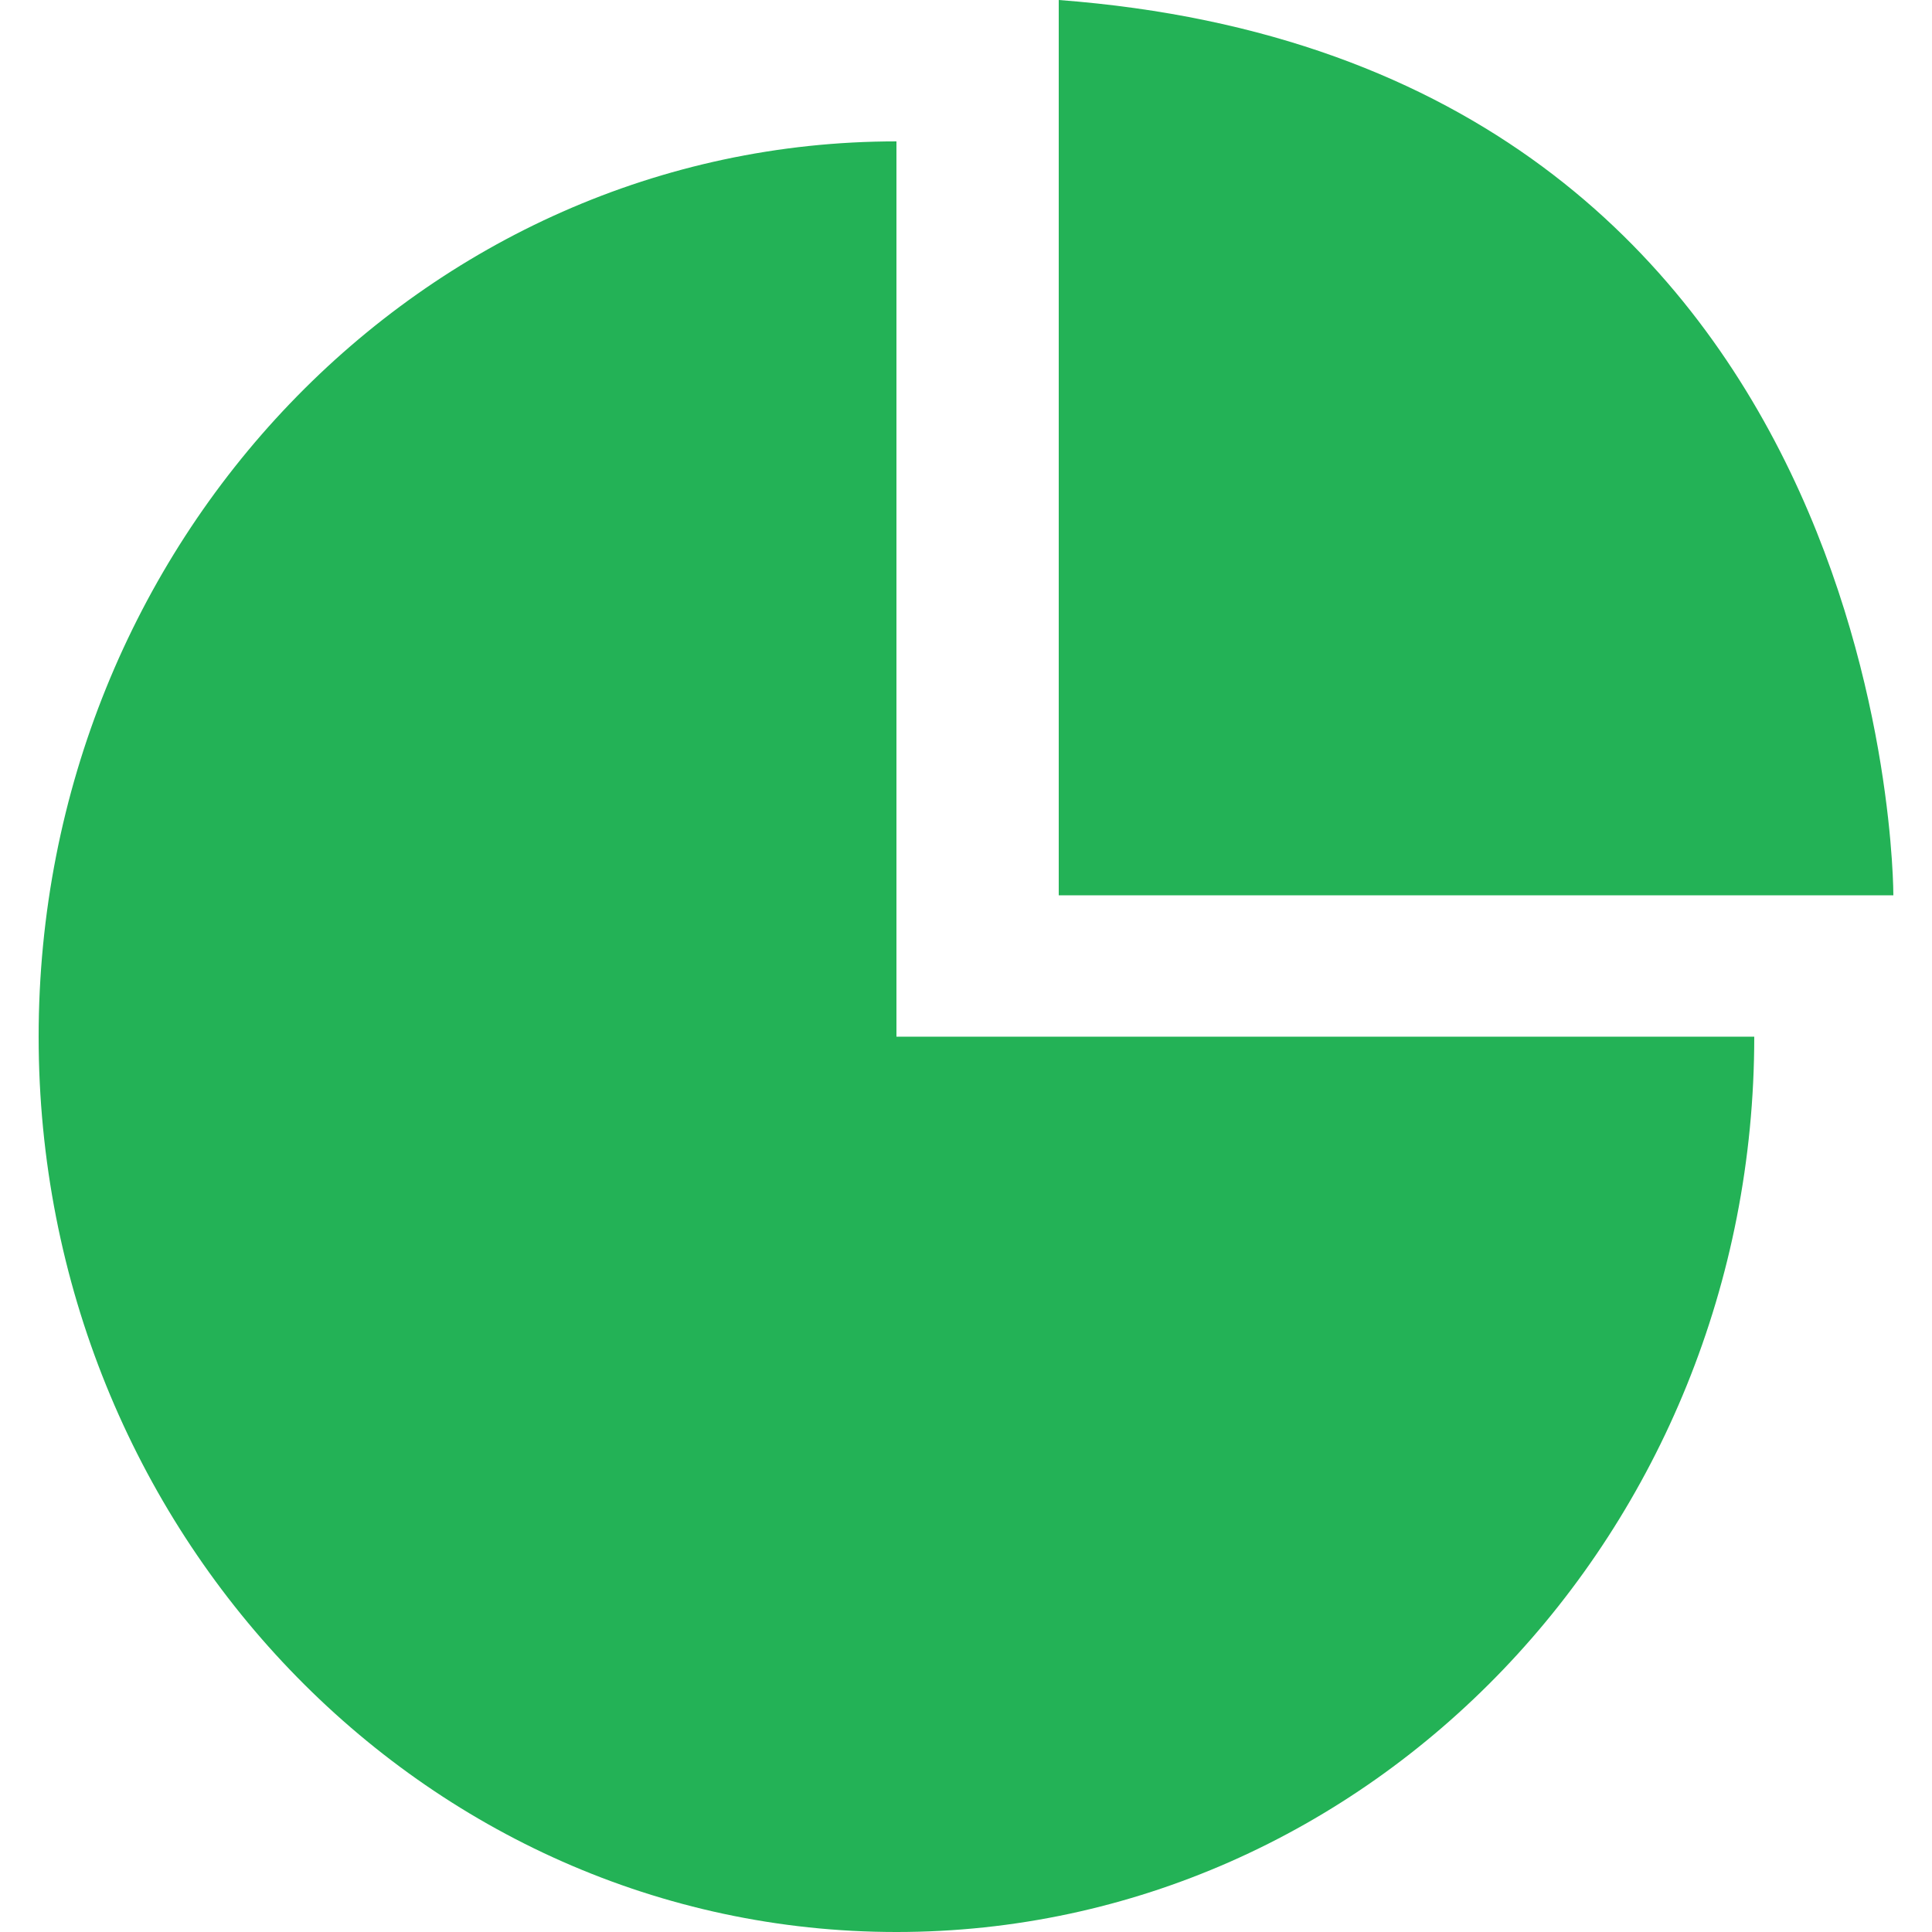
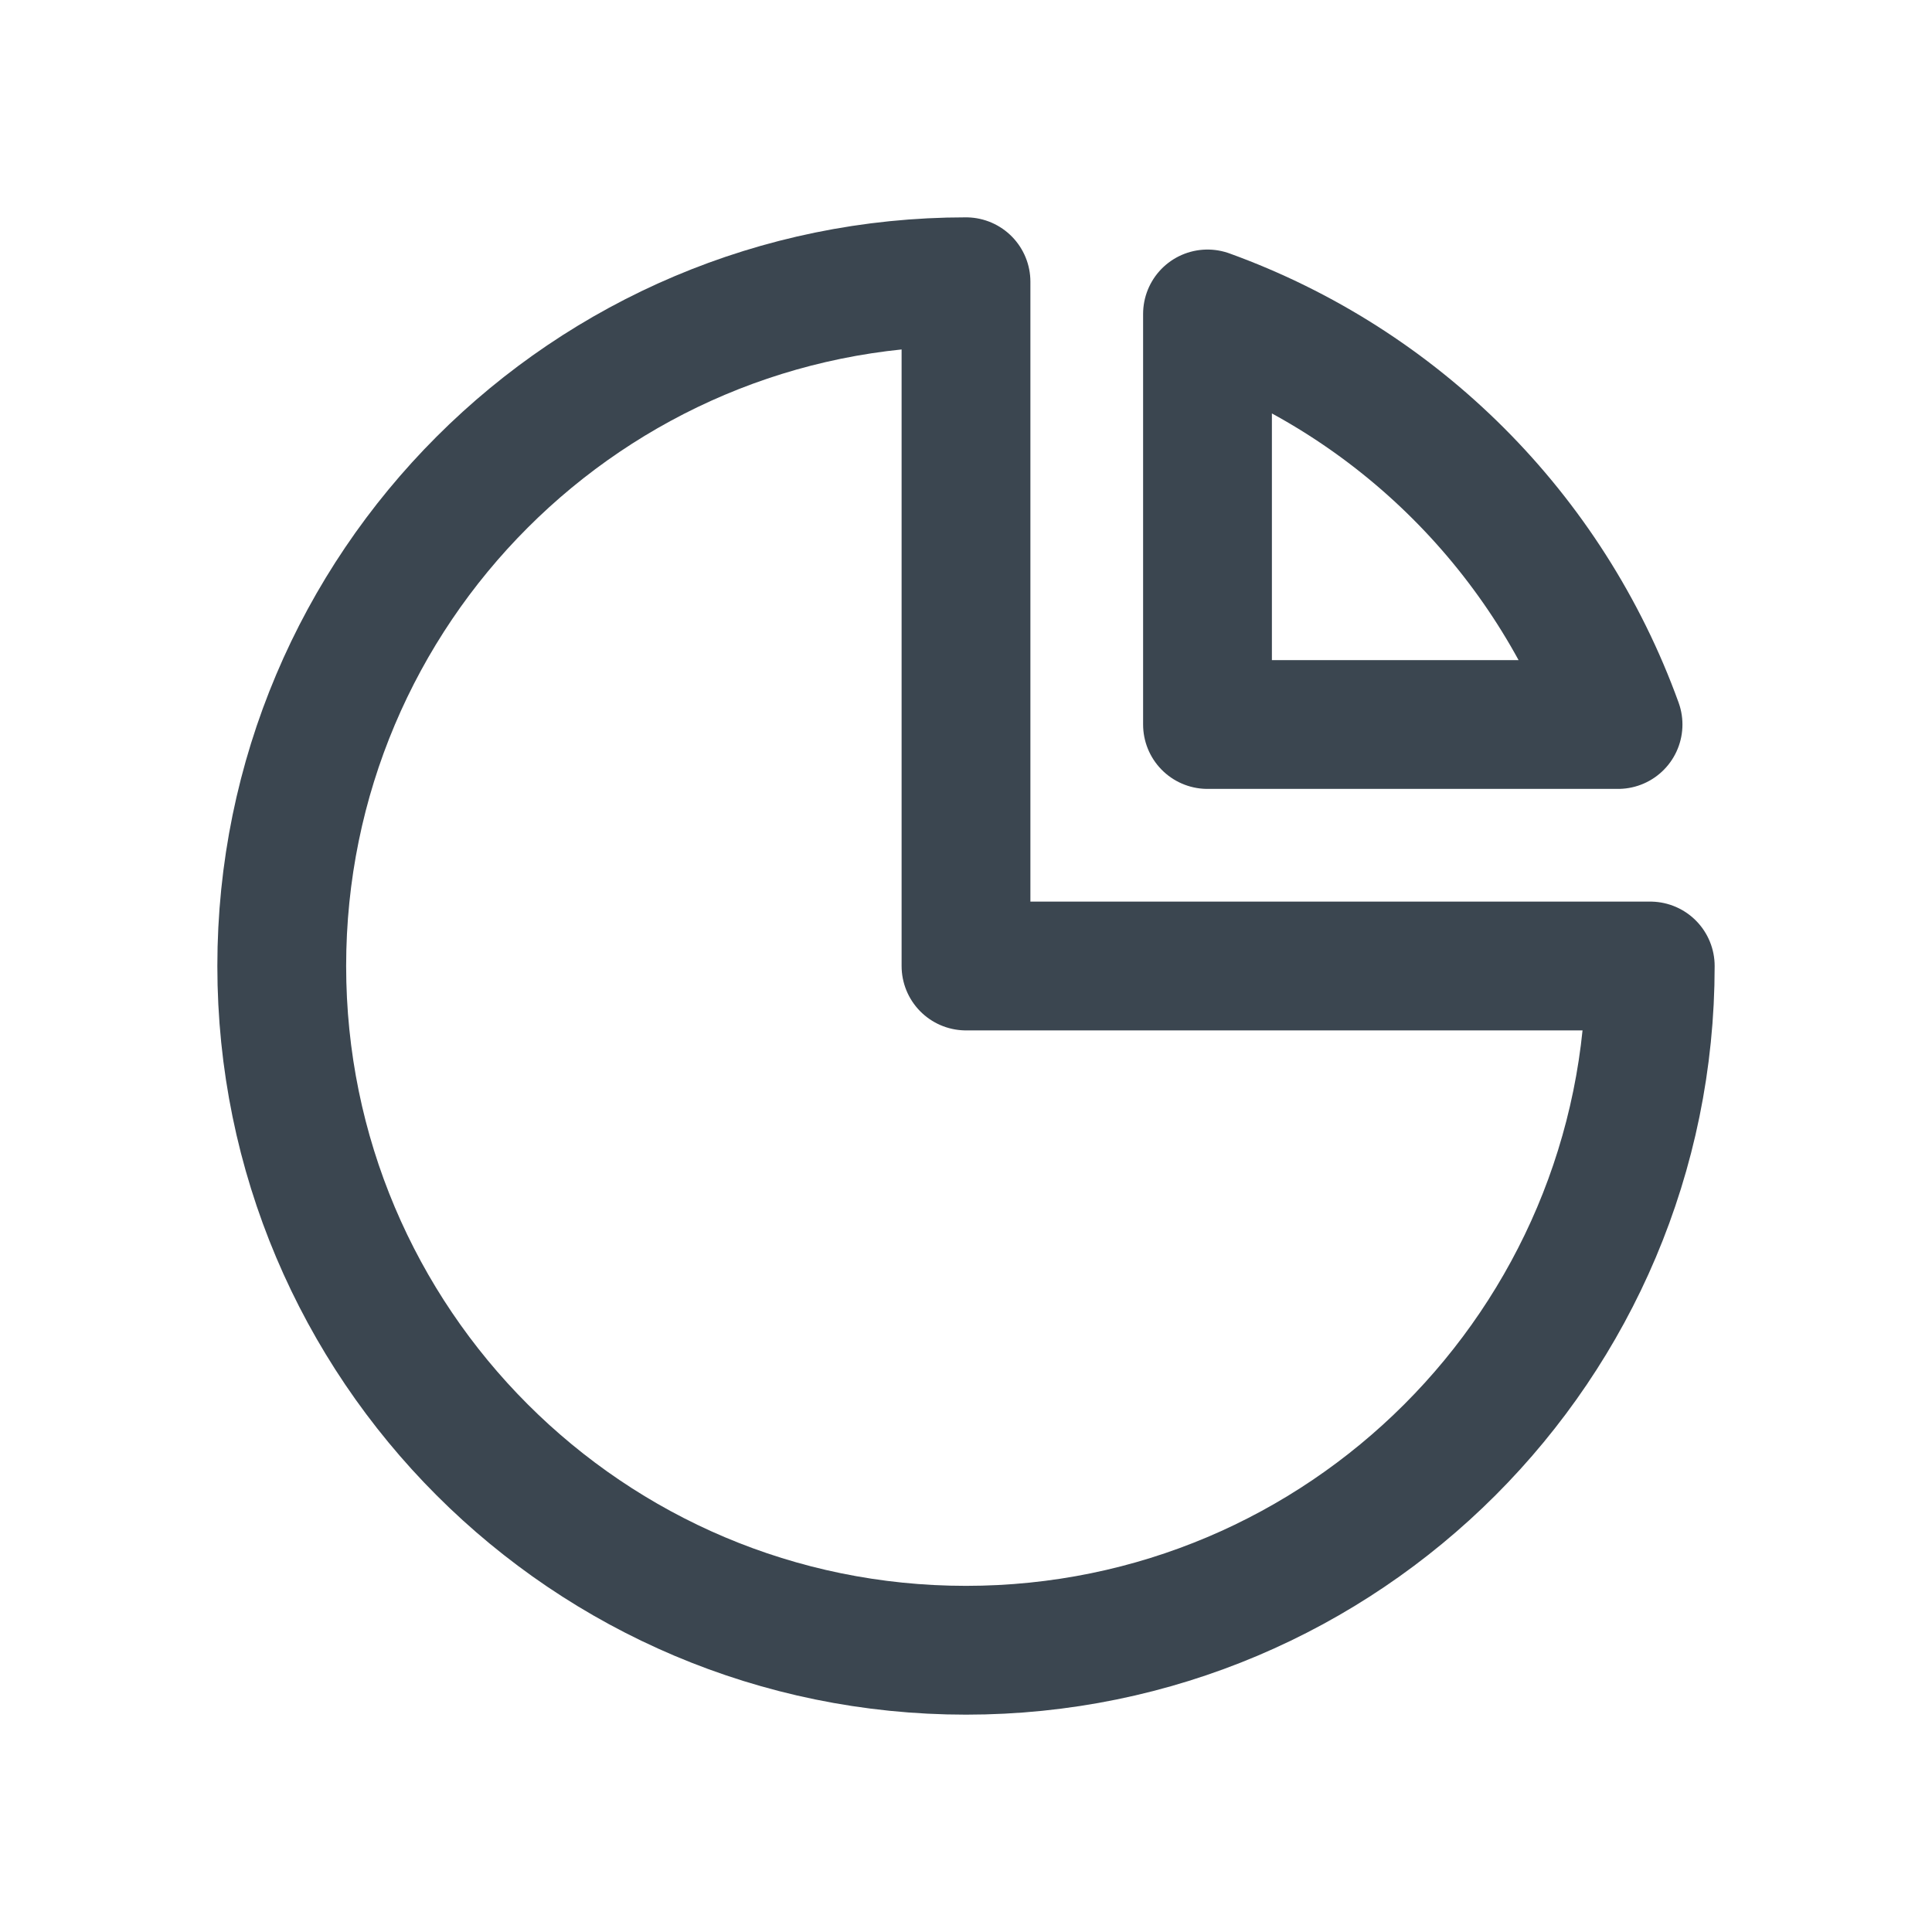
- <svg xmlns="http://www.w3.org/2000/svg" t="1763295377599" class="icon" viewBox="0 0 1024 1024" version="1.1" p-id="5353" width="200" height="200">
-   <path d="M561.152 474.534h442.368S1004.905 33.491 561.152 0v474.534z m368.64 74.933c0 262.024-203.535 474.534-454.656 474.534C224.075 1024 20.48 811.55 20.48 549.466s203.595-474.534 454.656-474.534v474.534h454.656z" fill="#23b256" p-id="5354" data-spm-anchor-id="a313x.search_index.0.i2.32633a81t3CaXH" class="selected" />
+ <svg xmlns="http://www.w3.org/2000/svg" width="48" height="48" viewBox="0 0 24 24" fill="none" stroke="#3B4650" stroke-width="1.6" stroke-linecap="round" stroke-linejoin="round">
+   <path d="M12 3.5a8.5 8.5 0 1 0 8.5 8.5H12z" />
+   <path d="M15 3.9a8.5 8.5 0 0 1 5.1 5.1H15z" />
</svg>
